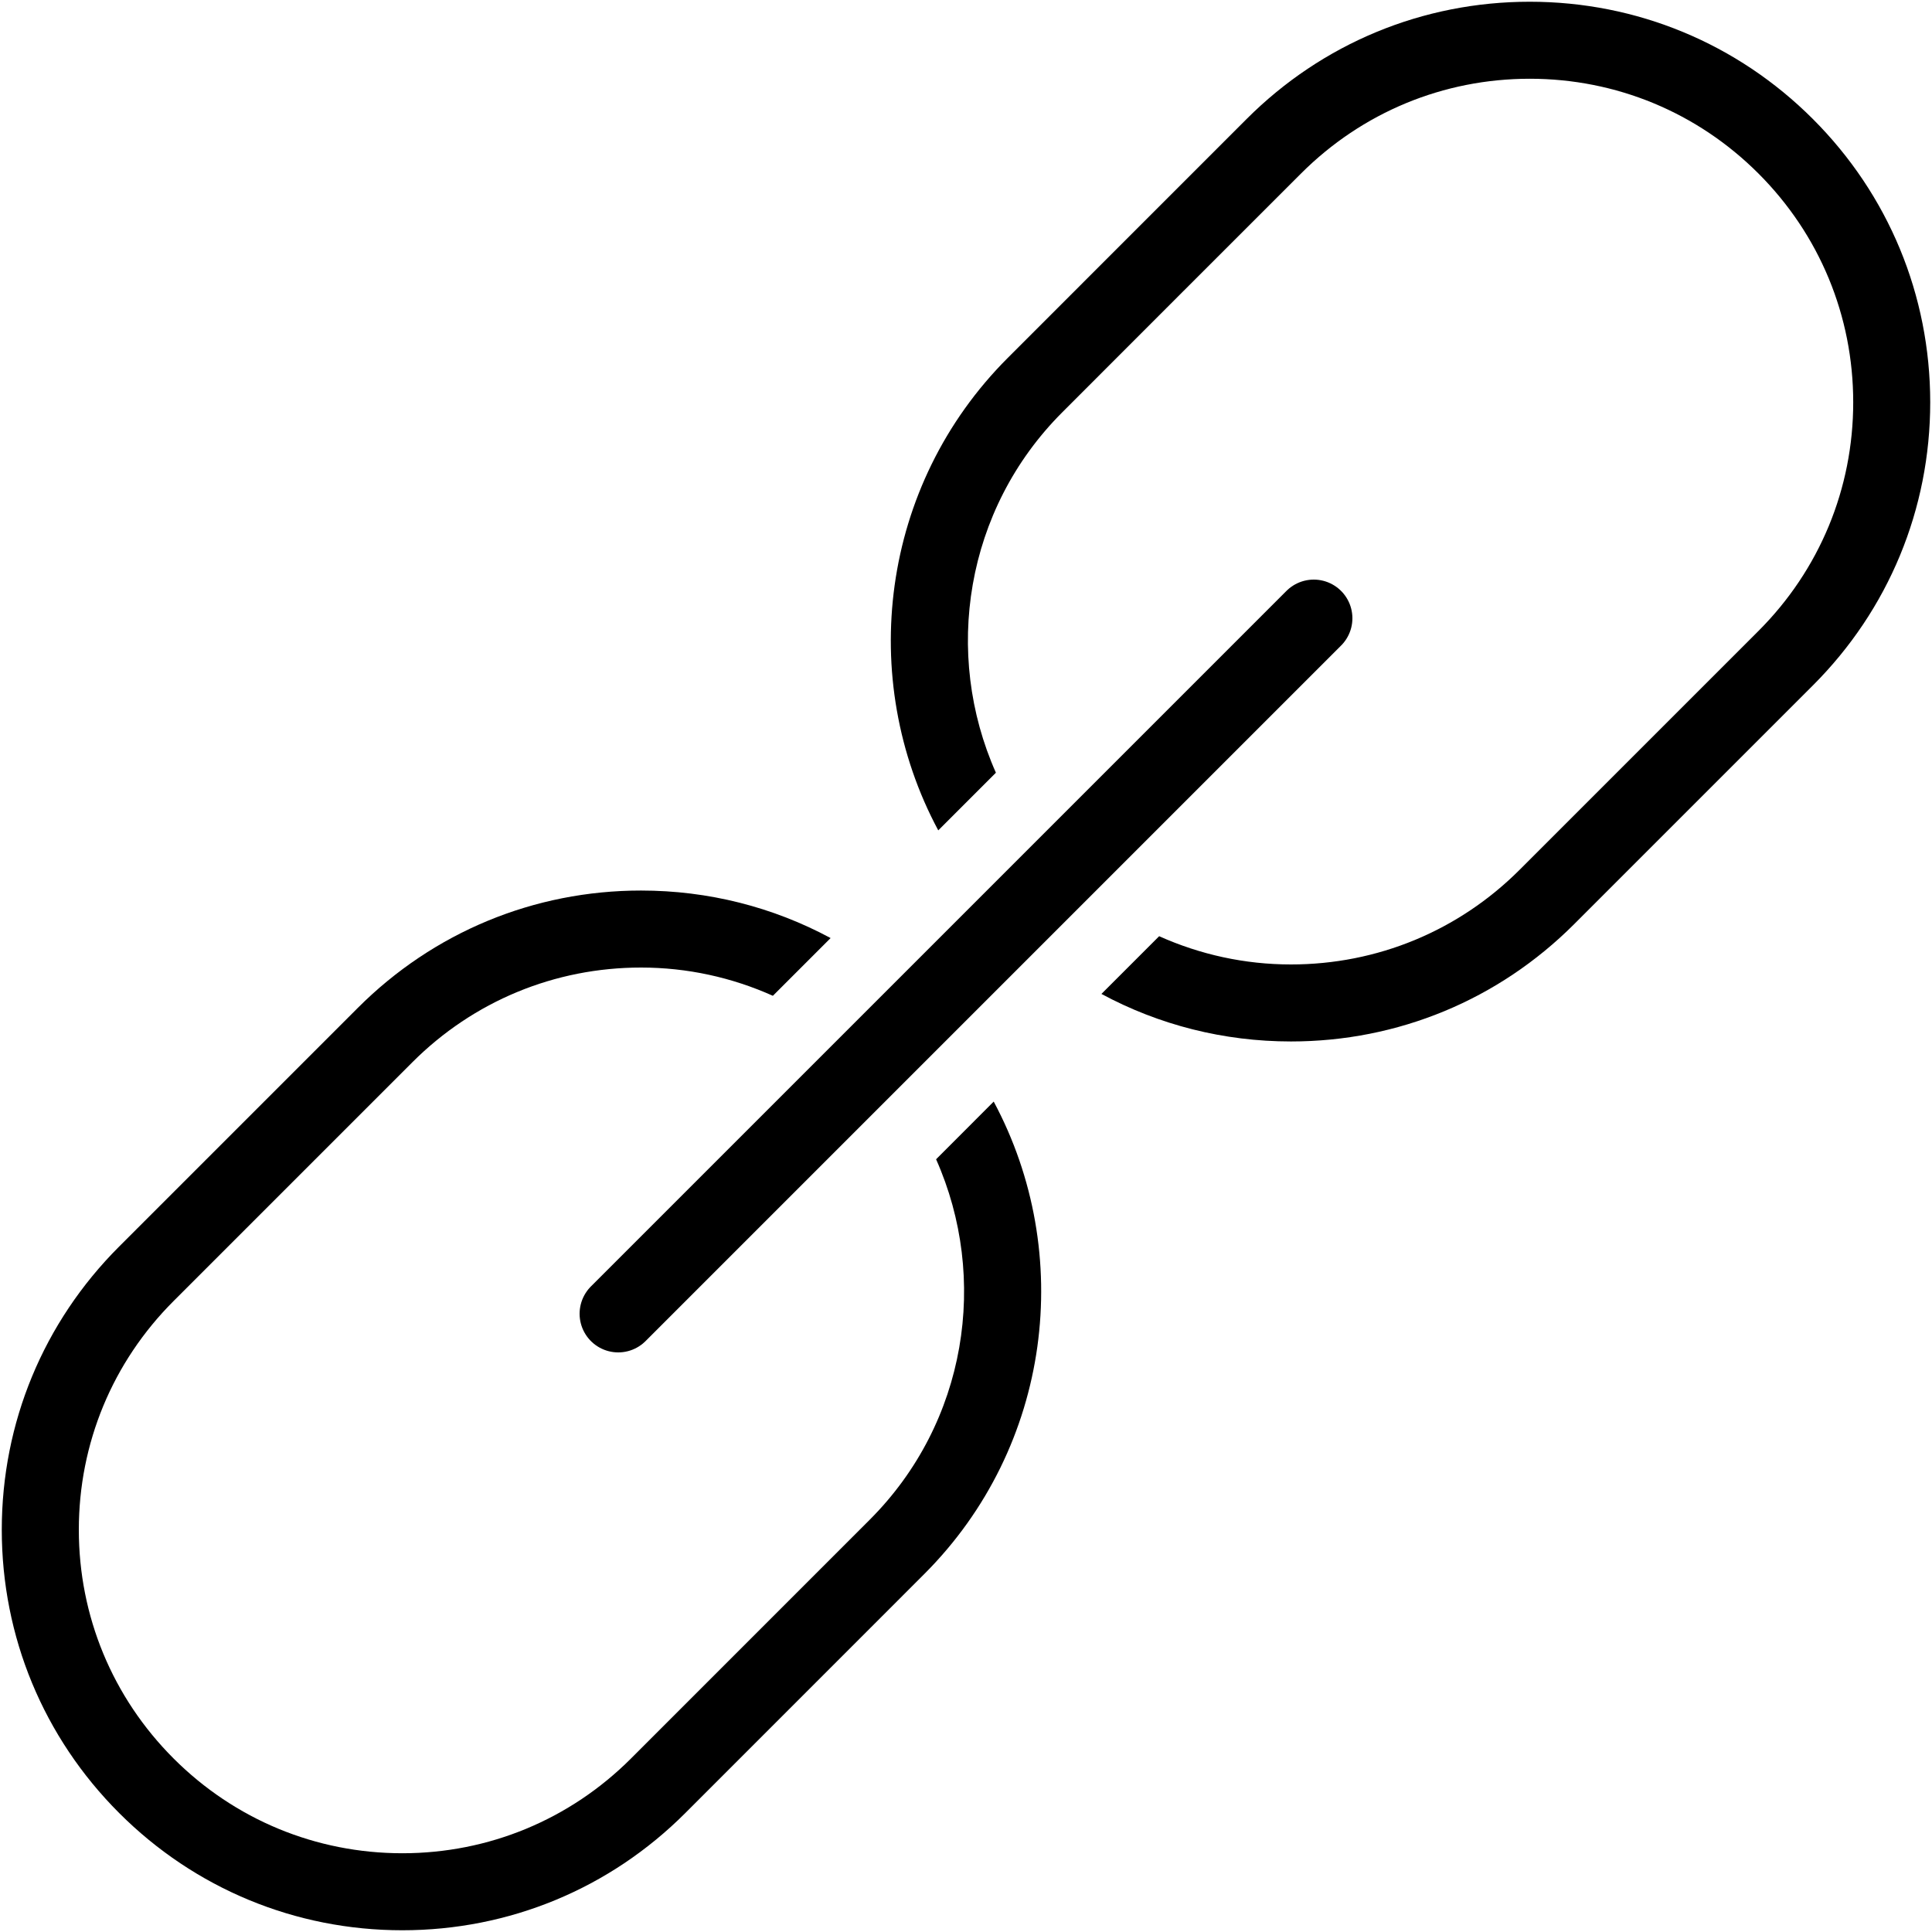
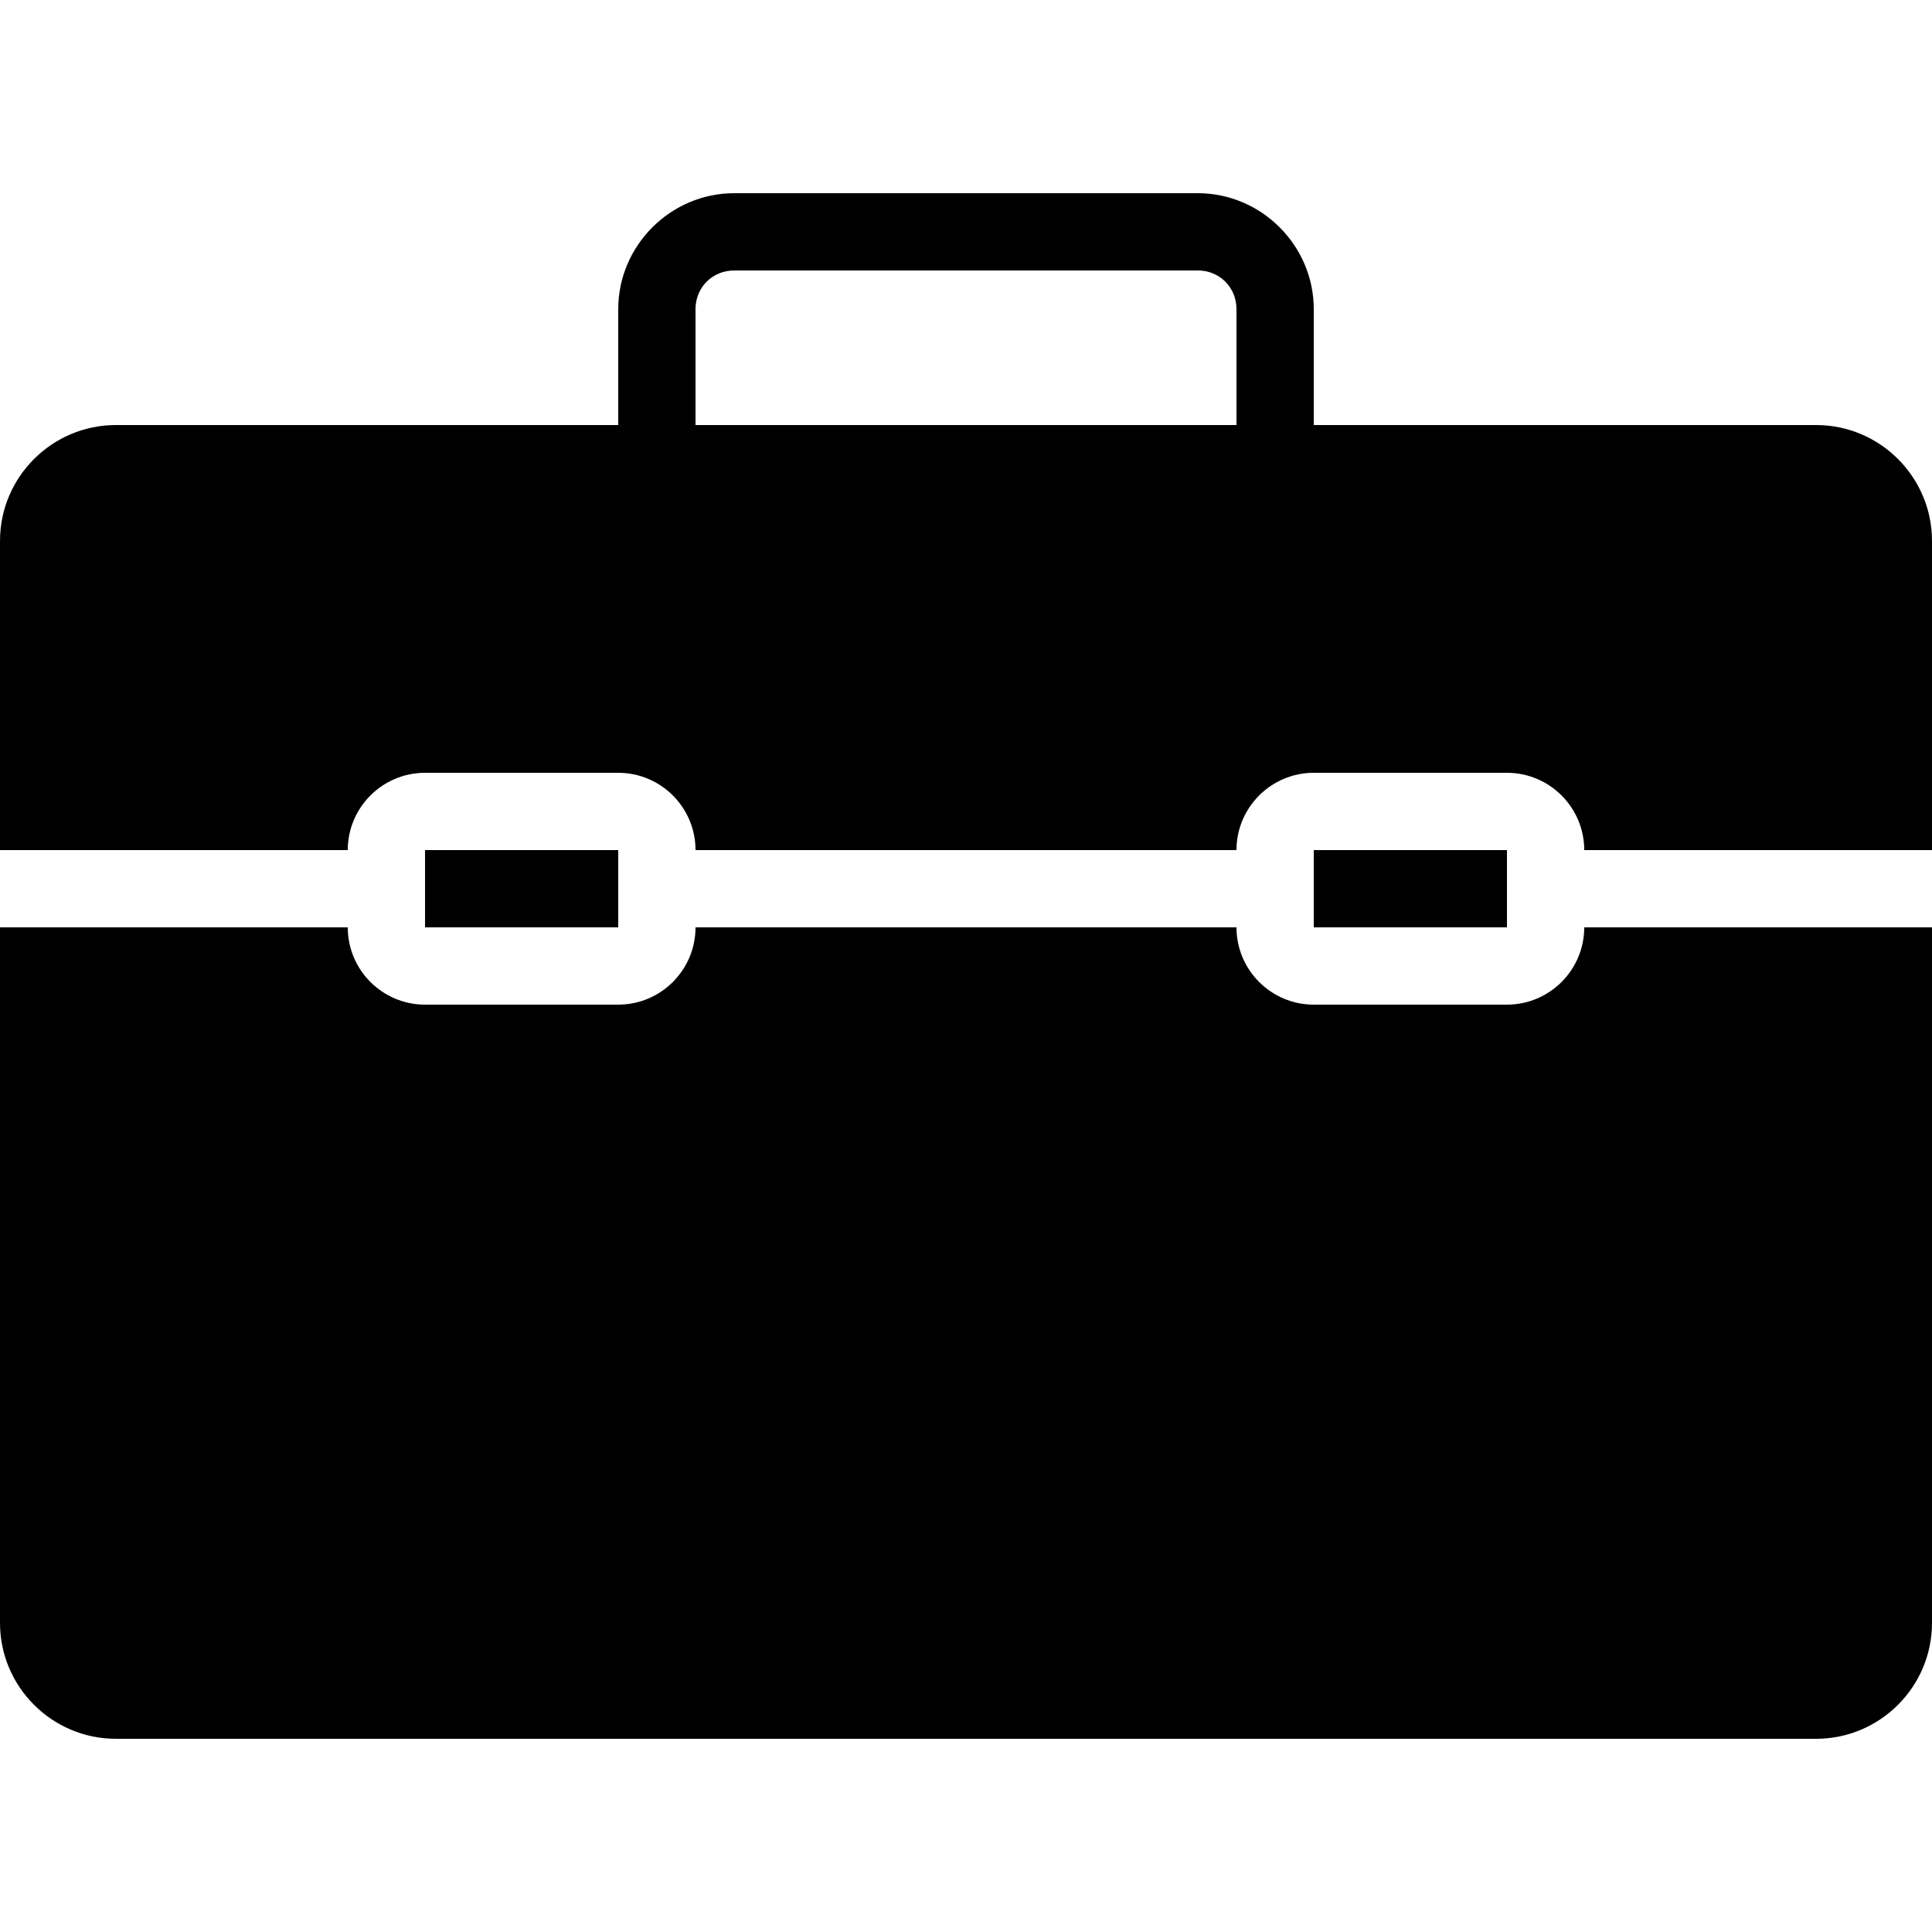
- <svg xmlns="http://www.w3.org/2000/svg" version="1.1" id="Layer_1" x="0px" y="0px" width="50px" height="50px" viewBox="0 0 50 50" enable-background="new 0 0 50 50" xml:space="preserve" fill="#000000">
-   <line fill="none" stroke="#000000" stroke-width="2" stroke-linecap="round" stroke-miterlimit="10" x1="16" y1="34" x2="34" y2="16" />
-   <path d="M24.226,30.002c1.368,3.076,0.801,6.81-1.717,9.328c-0.359,0.359-5.656,5.658-6.179,6.18  c-1.581,1.581-3.683,2.452-5.919,2.452c-2.235-0.001-4.337-0.871-5.918-2.452c-1.582-1.582-2.453-3.684-2.453-5.92  c0-2.236,0.871-4.338,2.452-5.919l6.18-6.18c1.581-1.581,3.683-2.451,5.918-2.451c1.197,0,2.352,0.256,3.412,0.731l1.494-1.494  c-1.491-0.803-3.165-1.23-4.906-1.23c-2.768,0-5.371,1.078-7.328,3.035l-6.18,6.18c-1.958,1.957-3.036,4.56-3.036,7.328  c0,2.768,1.079,5.371,3.037,7.33c1.957,1.957,4.56,3.035,7.327,3.035c0.001,0,0.001,0,0.001,0c2.768,0,5.371-1.078,7.326-3.035  c0.522-0.52,5.823-5.822,6.181-6.182c3.306-3.305,3.903-8.306,1.799-12.229L24.226,30.002z" fill="#000000" />
-   <path d="M25.774,19.998c-1.368-3.076-0.801-6.81,1.718-9.328c0.358-0.359,5.655-5.659,6.178-6.179  c1.582-1.582,3.684-2.453,5.92-2.453c2.235,0,4.337,0.871,5.918,2.452c1.582,1.582,2.453,3.685,2.453,5.921  c0,2.236-0.871,4.337-2.452,5.918l-6.18,6.18c-1.581,1.581-3.683,2.451-5.919,2.451c-1.196,0-2.352-0.256-3.411-0.731l-1.494,1.494  c1.491,0.803,3.165,1.23,4.905,1.23c2.769,0,5.371-1.078,7.328-3.035l6.18-6.18c1.958-1.957,3.036-4.56,3.036-7.328  c-0.001-2.769-1.079-5.372-3.037-7.33c-1.957-1.957-4.56-3.035-7.327-3.035c-0.001,0-0.001,0-0.001,0  c-2.769,0-5.37,1.078-7.326,3.034c-0.522,0.52-5.823,5.823-6.181,6.182c-3.306,3.305-3.903,8.306-1.8,12.229L25.774,19.998z" fill="#000000" />
+ <svg xmlns="http://www.w3.org/2000/svg" width="50" height="50" viewBox="0 0 50 50" fill="#000000">
+   <path style="text-indent:0;text-align:start;line-height:normal;text-transform:none;block-progression:tb;-inkscape-font-specification:Bitstream Vera Sans" d="M 19 5 C 17.355 5 16 6.355 16 8 L 16 11 L 3 11 C 1.346 11 0 12.346 0 14 L 0 22 L 9 22 C 9 20.897 9.897 20 11 20 L 16 20 C 17.103 20 18 20.897 18 22 L 32 22 C 32 20.897 32.897 20 34 20 L 39 20 C 40.103 20 41 20.897 41 22 L 50 22 L 50 14 C 50 12.346 48.654 11 47 11 L 34 11 L 34 8 C 34 6.355 32.645 5 31 5 L 19 5 z M 19 7 L 31 7 C 31.563 7 32 7.437 32 8 L 32 11 L 18 11 L 18 8 C 18 7.437 18.437 7 19 7 z M 11 22 L 11 24 L 16 24 L 16 23 L 16 22 L 11 22 z M 34 22 L 34 24 L 39 24 L 39 23 L 39 22 L 34 22 z M 0 24 L 0 42 C 0 43.654 1.346 45 3 45 L 47 45 C 48.654 45 50 43.654 50 42 L 50 24 L 41 24 C 41 25.103 40.103 26 39 26 L 34 26 C 32.897 26 32 25.103 32 24 L 18 24 C 18 25.103 17.103 26 16 26 L 11 26 C 9.897 26 9 25.103 9 24 L 0 24 z" color="#000" overflow="visible" enable-background="accumulate" font-family="Bitstream Vera Sans" fill="#000000" />
</svg>
